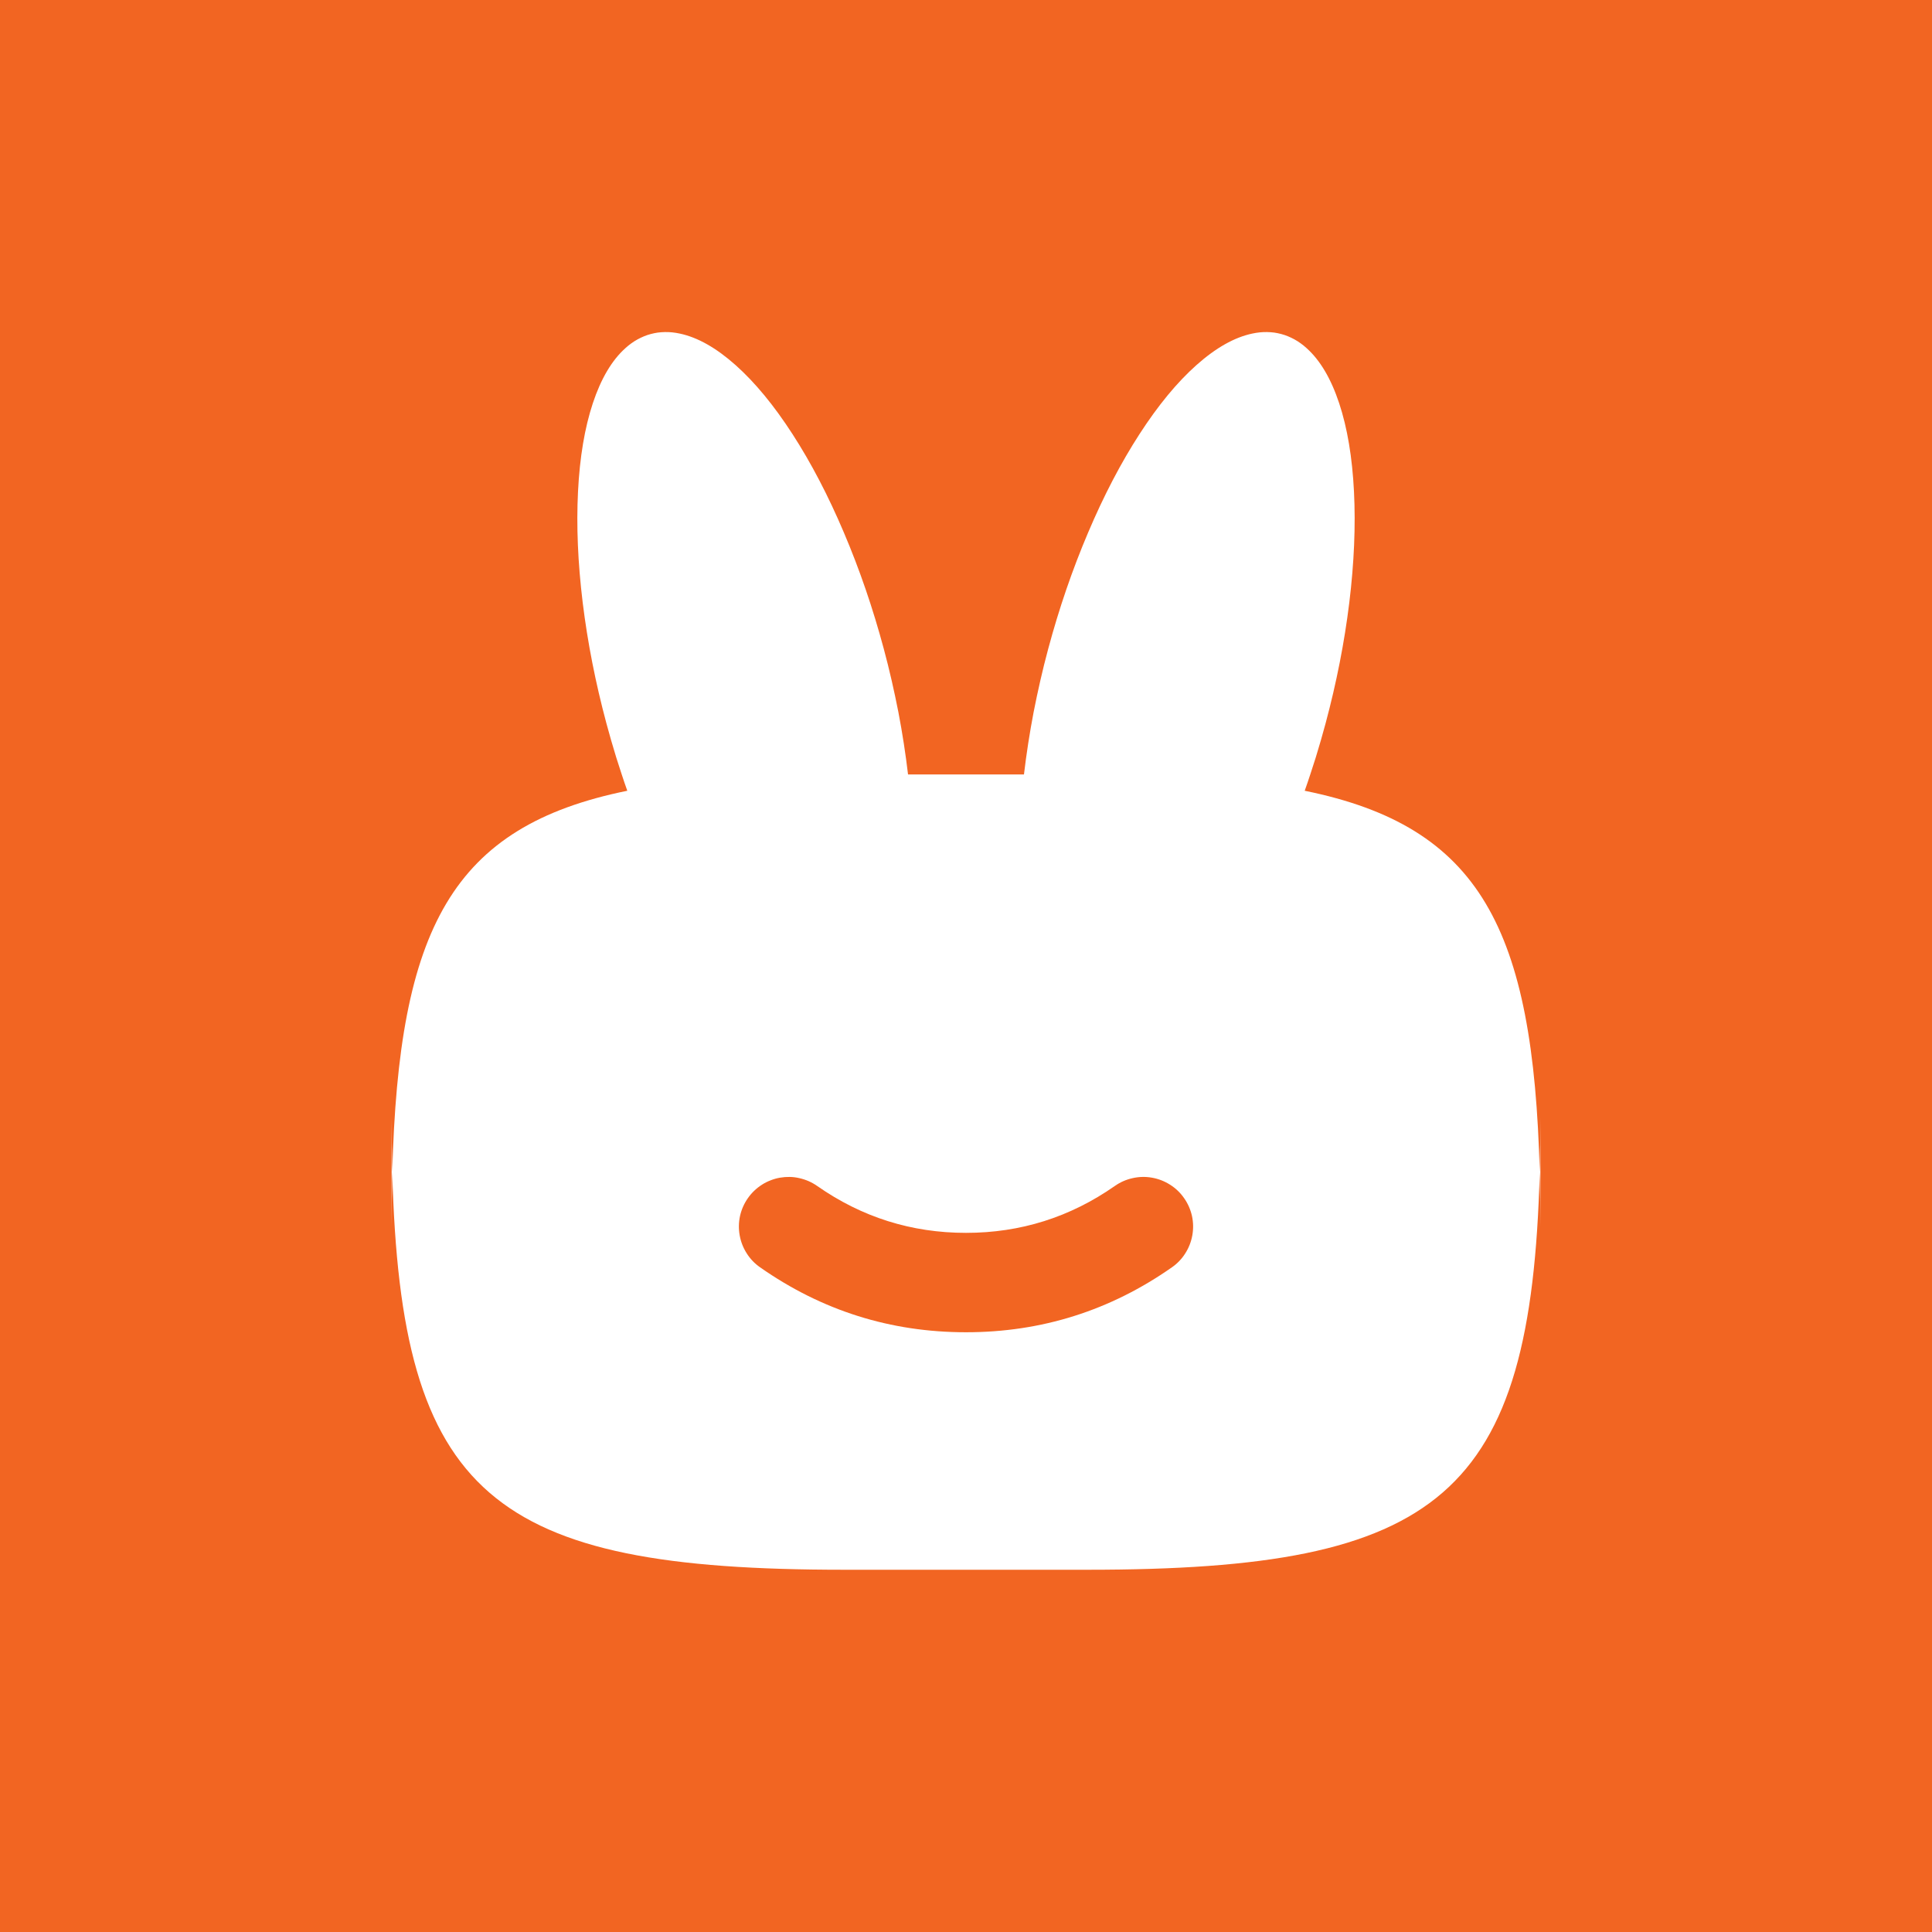
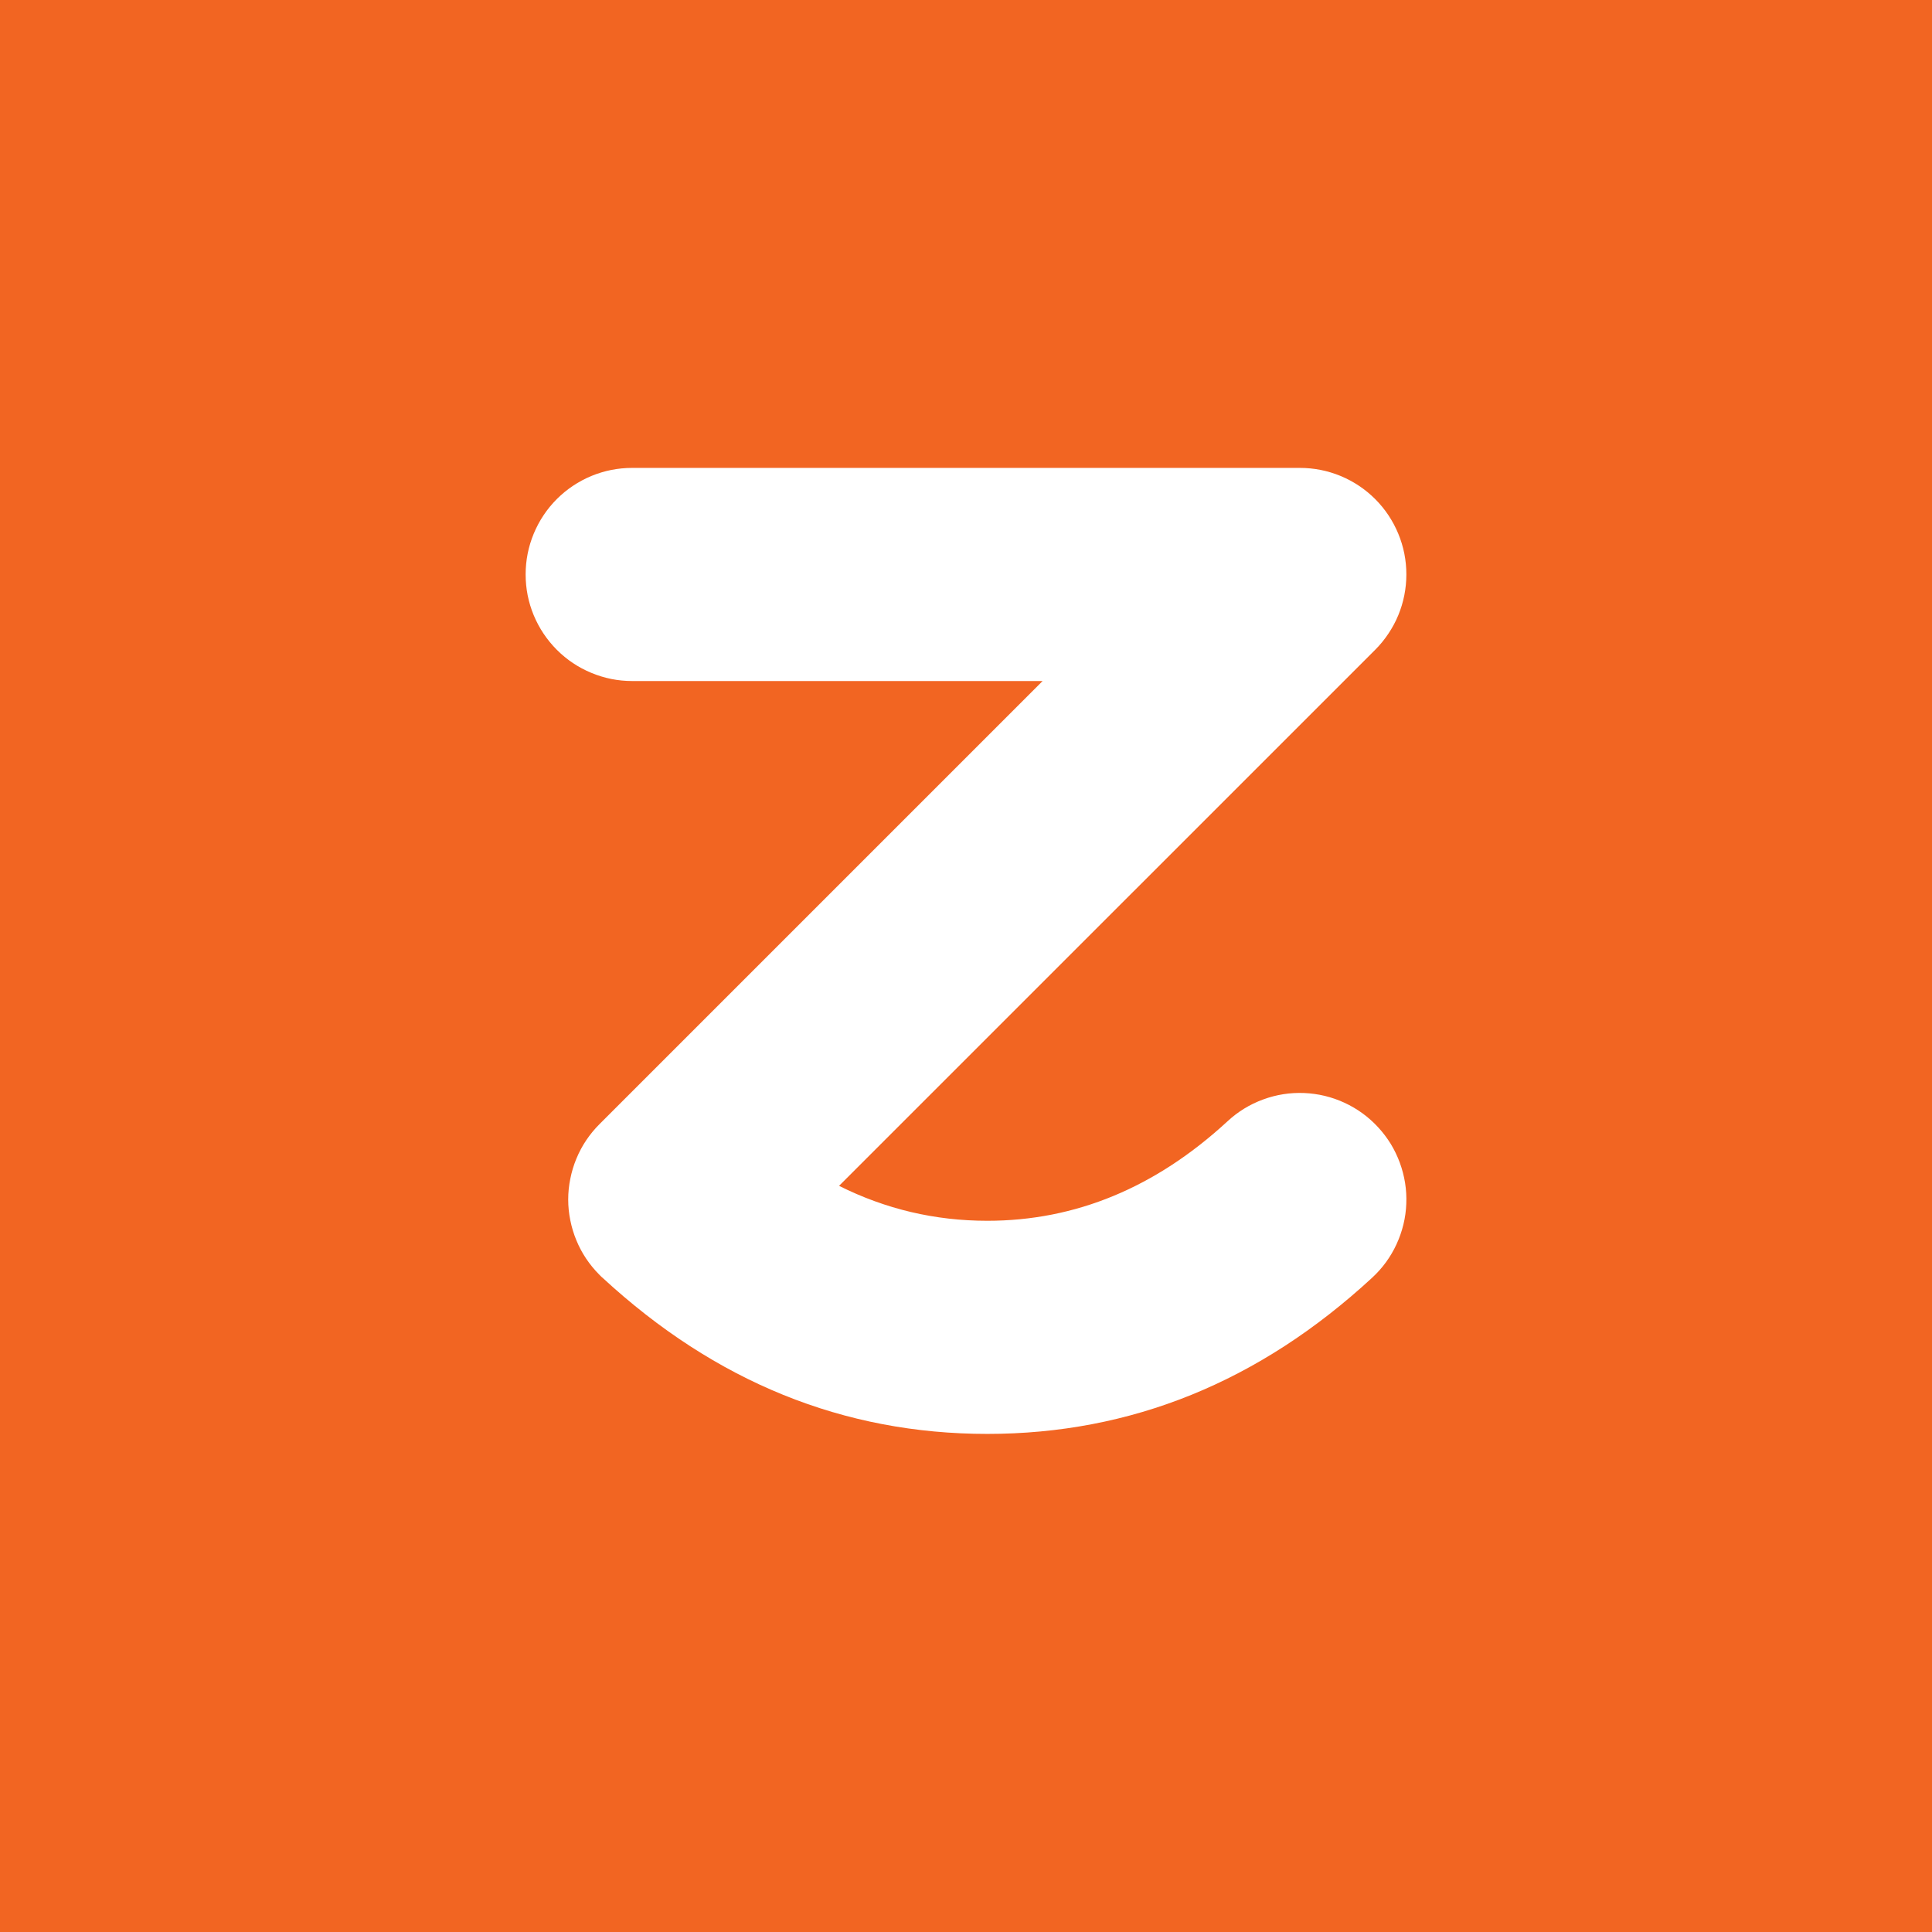
<svg xmlns="http://www.w3.org/2000/svg" viewBox="0 0 256 256" width="256" height="256" role="img" aria-labelledby="t">
  <rect width="256" height="256" rx="0" fill="#F26522" />
-   <path fill="#FFFFFF" fill-rule="evenodd" d="M120.32 102.62Q120.08 100.59 119.76 98.52Q119.44 96.45 119.04 94.36Q118.63 92.27 118.15 90.17Q117.67 88.07 117.11 85.99Q114.94 77.9 111.82 70.57Q108.71 63.24 105.01 57.52Q101.32 51.81 97.47 48.38Q93.62 44.95 90.07 44.2Q89.56 44.09 89.07 44.04Q88.58 43.99 88.1 44Q87.62 44.01 87.15 44.07Q86.68 44.14 86.23 44.26Q85.77 44.38 85.34 44.56Q84.9 44.74 84.48 44.97Q84.06 45.2 83.66 45.49Q83.25 45.78 82.87 46.13Q80.17 48.55 78.55 53.44Q76.93 58.34 76.59 65.14Q76.25 71.94 77.21 79.84Q78.18 87.75 80.35 95.84Q80.65 96.97 80.98 98.1Q81.31 99.23 81.65 100.35Q82 101.47 82.37 102.58Q82.73 103.69 83.12 104.78C59.87 109.5 52.82 123.01 51.98 155.31C51.92 152.99 51.89 150.57 51.89 148.05L51.89 162.57C51.89 160.05 51.92 157.63 51.98 155.31C53.1 198.29 65.2 208 111.84 208L144.16 208C190.8 208 202.9 198.29 204.02 155.31C204.08 157.63 204.11 160.05 204.11 162.57L204.11 148.05C204.11 150.57 204.08 152.99 204.02 155.31C203.18 123.01 196.13 109.5 172.88 104.78Q173.27 103.69 173.63 102.58Q174 101.47 174.35 100.35Q174.69 99.23 175.02 98.1Q175.35 96.97 175.65 95.84Q177.82 87.75 178.79 79.84Q179.75 71.94 179.41 65.14Q179.07 58.34 177.45 53.44Q175.83 48.55 173.13 46.13Q172.75 45.78 172.34 45.49Q171.94 45.2 171.52 44.97Q171.1 44.74 170.66 44.56Q170.23 44.38 169.77 44.26Q169.32 44.14 168.85 44.07Q168.38 44.01 167.9 44Q167.42 43.99 166.93 44.04Q166.44 44.09 165.93 44.2Q162.38 44.95 158.53 48.38Q154.68 51.81 150.99 57.52Q147.29 63.24 144.18 70.57Q141.06 77.9 138.89 85.99Q138.33 88.07 137.85 90.17Q137.37 92.27 136.96 94.36Q136.56 96.45 136.24 98.52Q135.92 100.59 135.68 102.62L120.32 102.62ZM155.28 167.93Q143 176.53 128 176.53Q113 176.53 100.72 167.93Q99.64 167.18 98.94 166.07Q98.24 164.97 98.01 163.68Q97.78 162.39 98.06 161.11Q98.35 159.83 99.1 158.76Q99.47 158.23 99.94 157.78Q100.41 157.33 100.96 156.98Q101.5 156.63 102.11 156.4Q102.71 156.16 103.35 156.05Q103.99 155.94 104.64 155.95Q105.29 155.96 105.92 156.11Q106.55 156.25 107.15 156.51Q107.74 156.77 108.27 157.14Q117.16 163.36 128 163.36Q138.84 163.36 147.73 157.14Q148.8 156.39 150.08 156.11Q151.36 155.82 152.65 156.05Q153.94 156.28 155.04 156.98Q156.15 157.68 156.9 158.76Q157.65 159.83 157.94 161.11Q158.22 162.39 157.99 163.68Q157.76 164.97 157.06 166.07Q156.36 167.18 155.28 167.93Z" />
+   <path fill="#FFFFFF" fill-rule="evenodd" d="M172.24 62L83.76 62Q80.96 62 78.36 63.07Q75.77 64.15 73.78 66.13Q71.8 68.12 70.72 70.72Q69.65 73.31 69.65 76.12Q69.65 78.93 70.72 81.52Q71.8 84.11 73.78 86.1Q75.77 88.09 78.36 89.16Q80.96 90.24 83.76 90.24L138.15 90.24L79.43 148.96Q78.45 149.94 77.67 151.1Q76.9 152.25 76.37 153.54Q75.84 154.82 75.57 156.19Q75.29 157.55 75.29 158.94Q75.29 160.33 75.57 161.7Q75.84 163.06 76.37 164.34Q76.9 165.63 77.67 166.78Q78.45 167.94 79.43 168.92Q79.48 168.97 79.53 169.02Q79.58 169.07 79.63 169.12Q79.68 169.17 79.73 169.22Q79.78 169.27 79.84 169.31Q102.24 190 130.82 190Q159.4 190 181.81 169.31Q182.83 168.37 183.65 167.25Q184.47 166.12 185.05 164.86Q185.63 163.6 185.96 162.25Q186.29 160.89 186.34 159.51Q186.4 158.12 186.18 156.74Q185.96 155.37 185.48 154.06Q185 152.76 184.28 151.57Q183.55 150.39 182.61 149.37Q180.7 147.3 178.15 146.12Q175.61 144.95 172.8 144.83Q169.99 144.72 167.36 145.69Q164.72 146.66 162.66 148.57Q148.36 161.76 130.82 161.76Q120.43 161.76 111.18 157.13L182.22 86.1Q183.2 85.12 183.97 83.96Q184.75 82.8 185.28 81.52Q185.81 80.24 186.08 78.87Q186.35 77.51 186.35 76.12Q186.35 73.31 185.28 70.72Q184.2 68.12 182.22 66.13Q180.23 64.15 177.64 63.07Q175.04 62 172.24 62Z" />
</svg>
